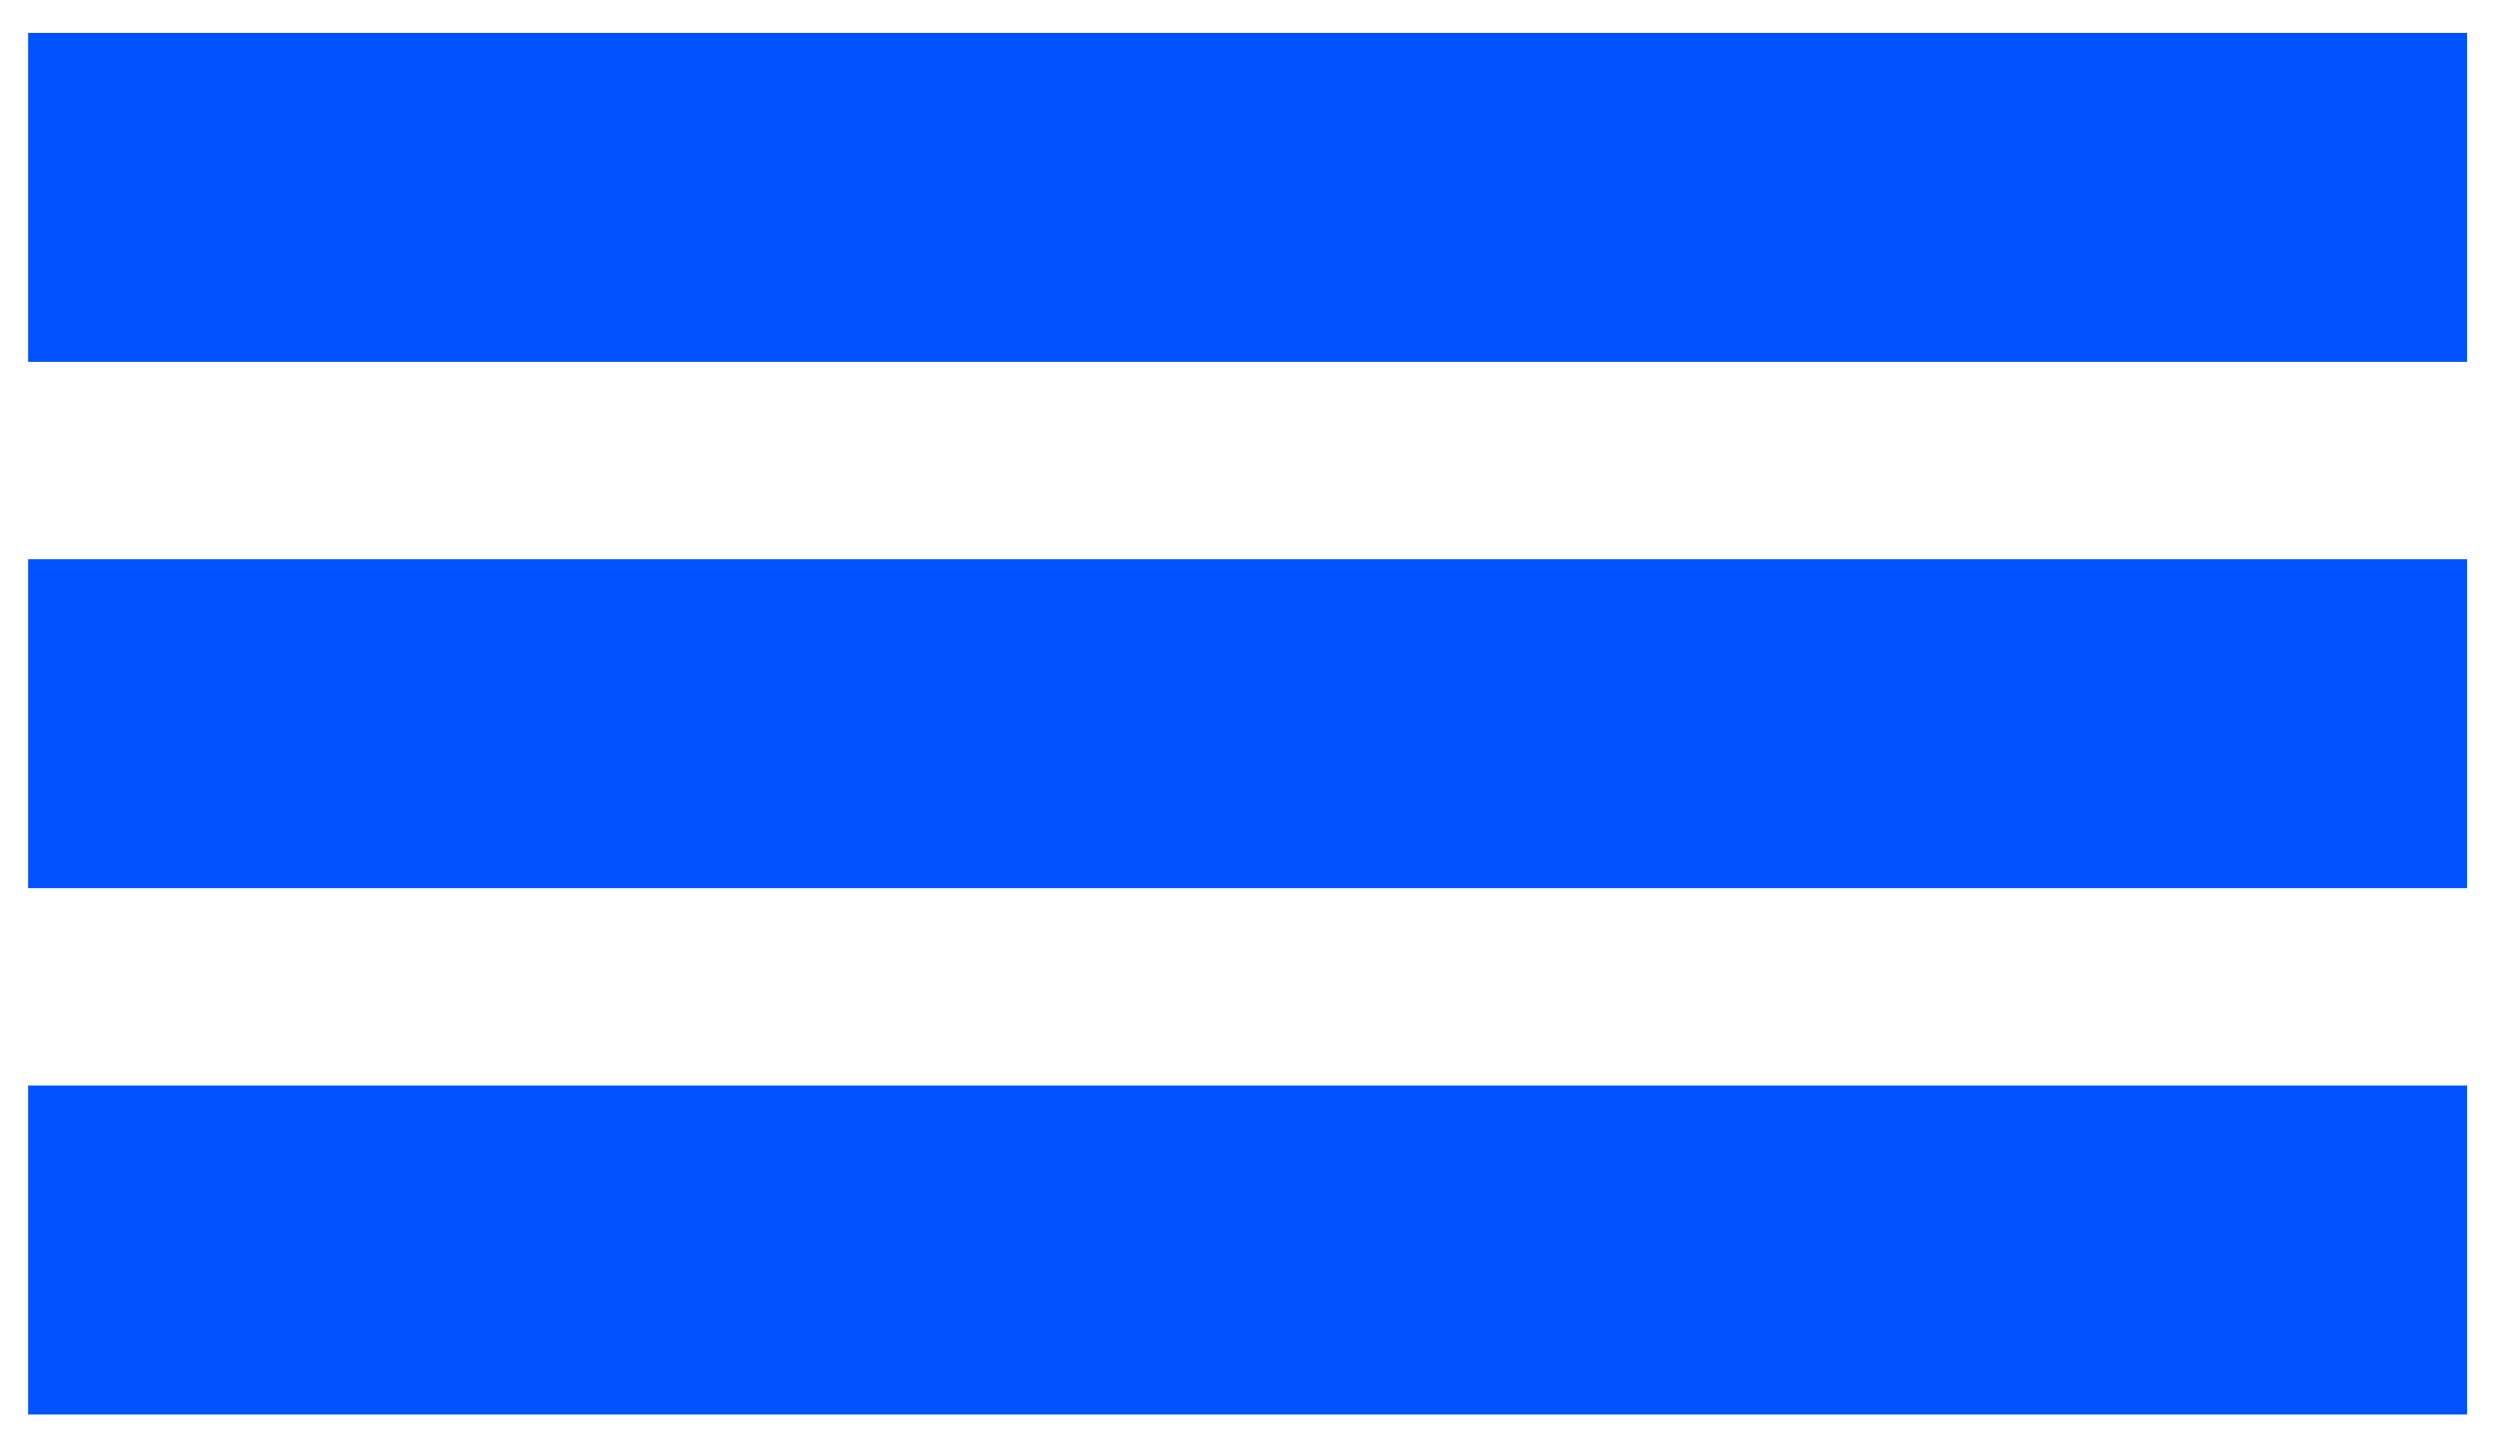
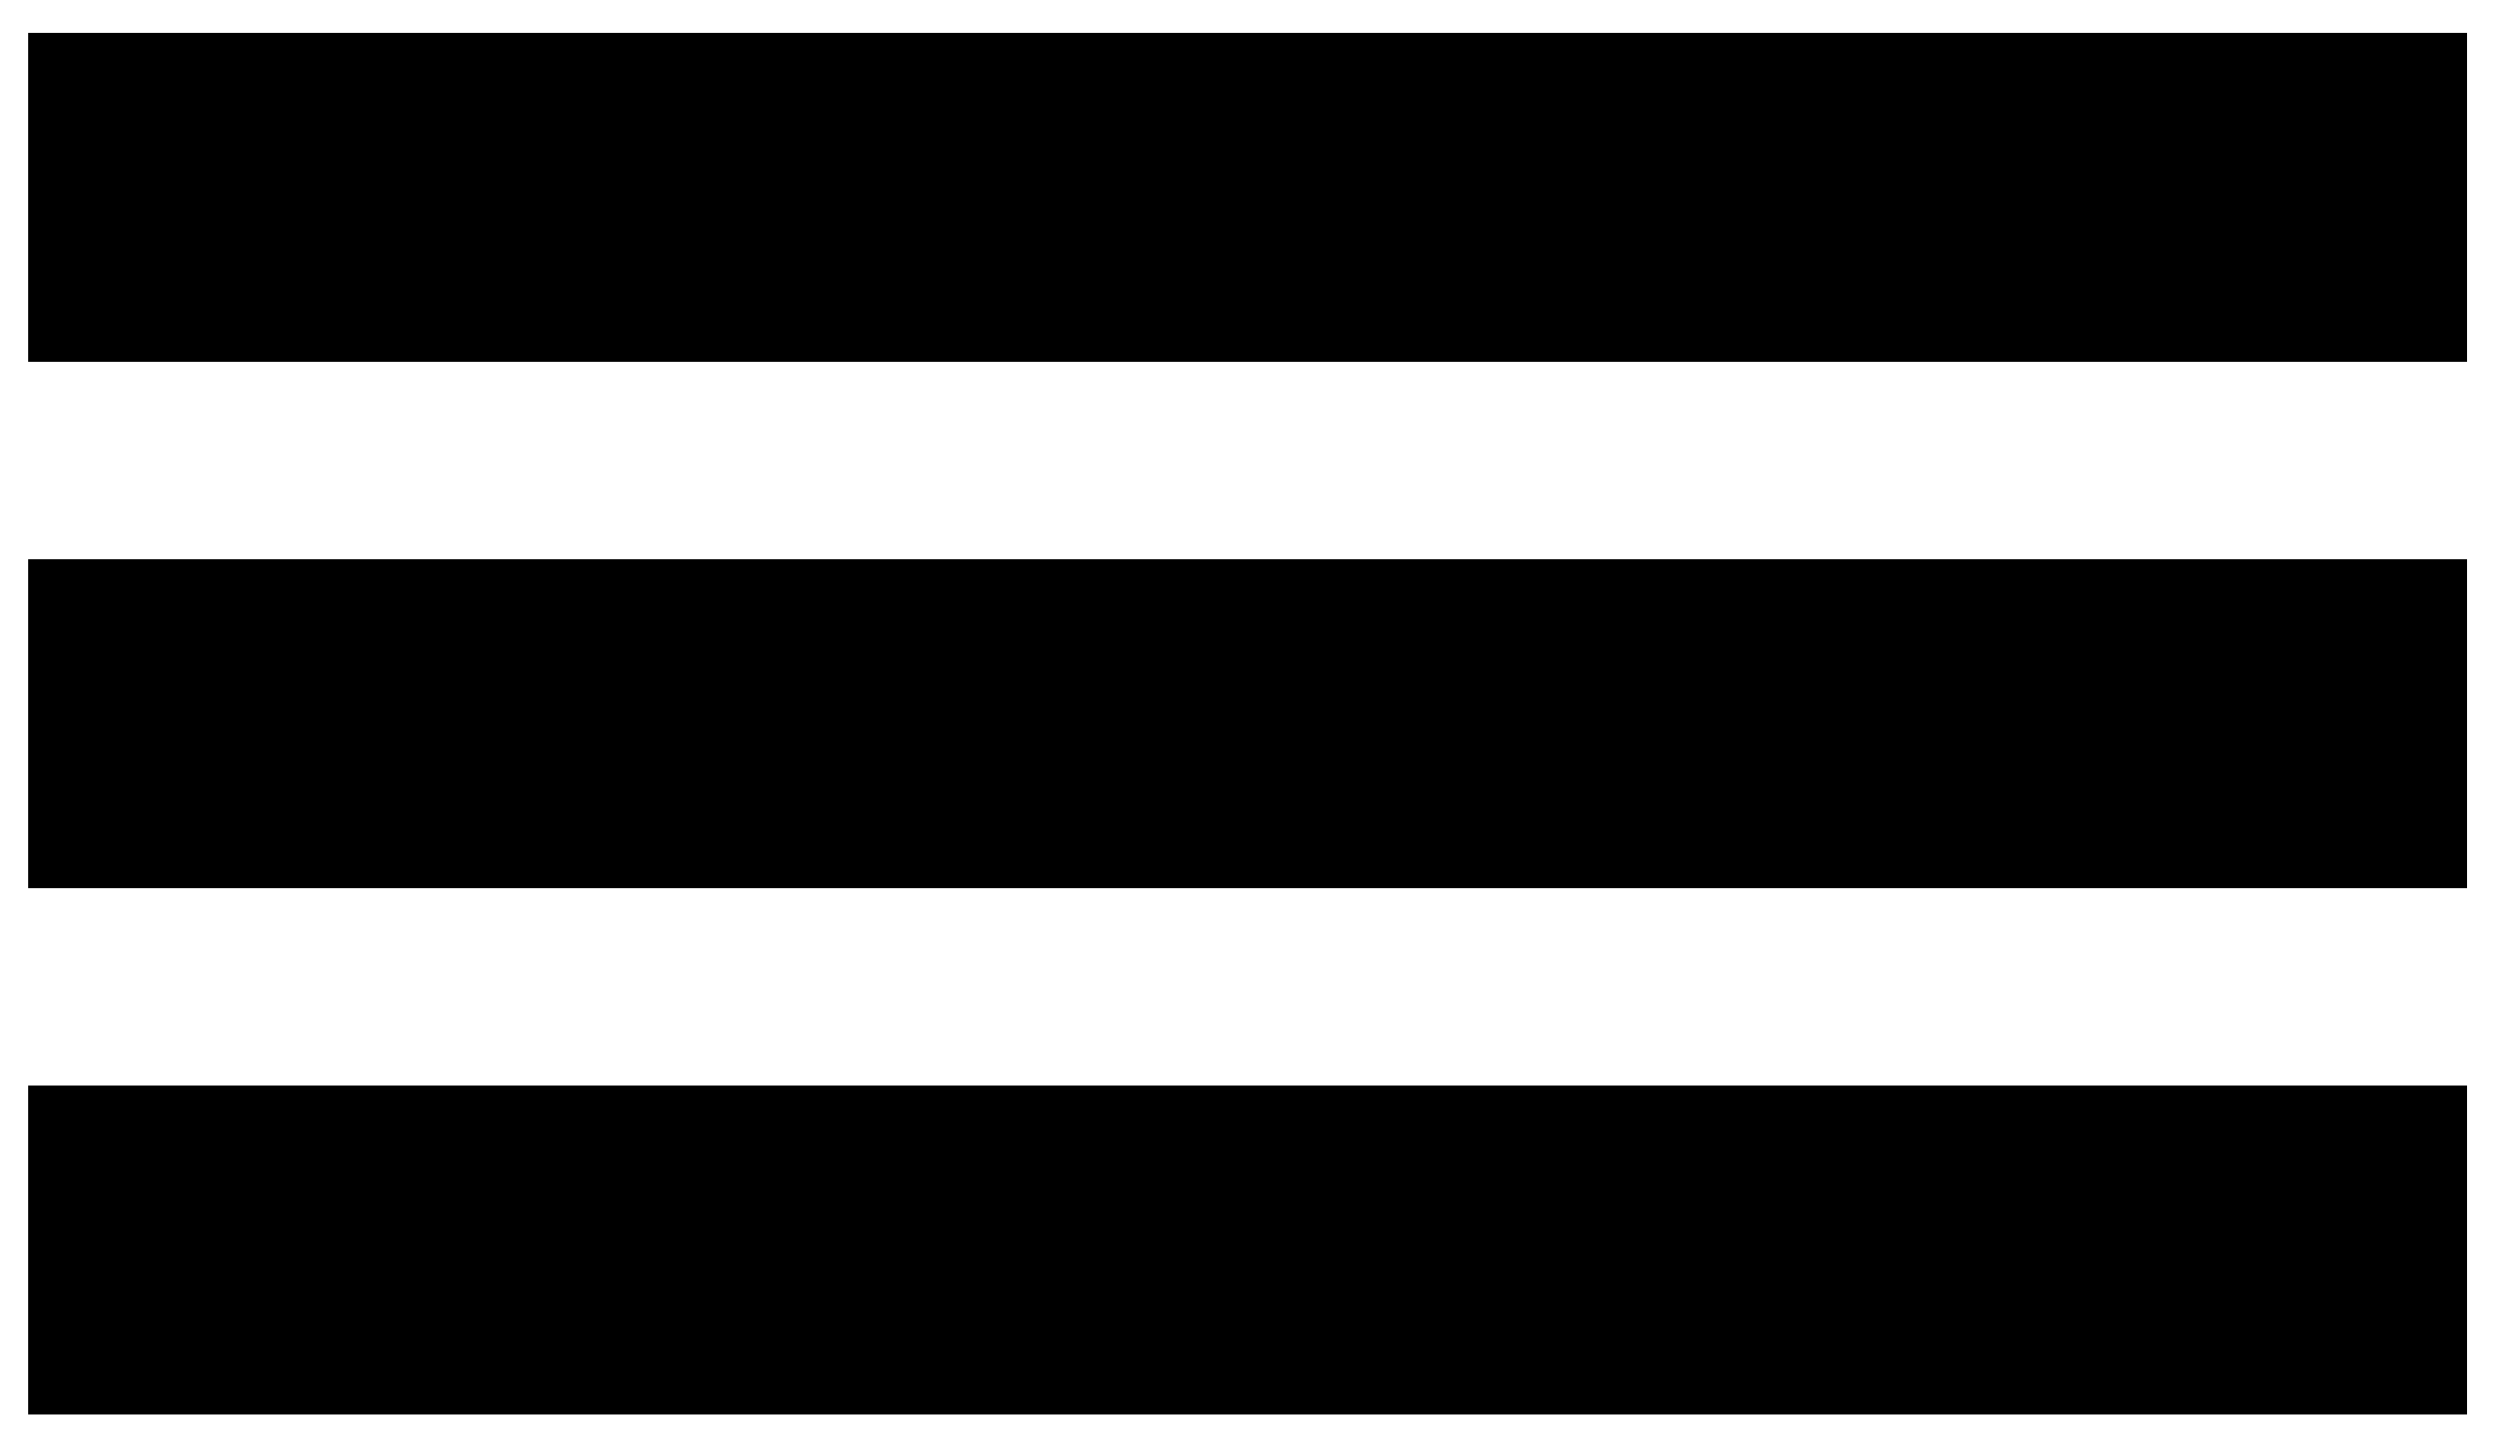
<svg xmlns="http://www.w3.org/2000/svg" width="38" height="22" viewBox="0 0 38 22" fill="none">
-   <path fill-rule="evenodd" clip-rule="evenodd" d="M36.999 5H0.928V1H36.999V5Z" fill="#0051FF" stroke="#0051FF" />
-   <path fill-rule="evenodd" clip-rule="evenodd" d="M36.999 13H0.928V9H36.999V13Z" fill="#0051FF" stroke="#0051FF" />
-   <path fill-rule="evenodd" clip-rule="evenodd" d="M36.999 21H0.928V17H36.999V21Z" fill="#0051FF" stroke="#0051FF" />
+   <path fill-rule="evenodd" clip-rule="evenodd" d="M36.999 5H0.928V1H36.999V5Z" fill="currentColor" stroke="currentColor" />
+   <path fill-rule="evenodd" clip-rule="evenodd" d="M36.999 13H0.928V9H36.999V13Z" fill="currentColor" stroke="currentColor" />
+   <path fill-rule="evenodd" clip-rule="evenodd" d="M36.999 21H0.928V17H36.999V21Z" fill="currentColor" stroke="currentColor" />
</svg>
